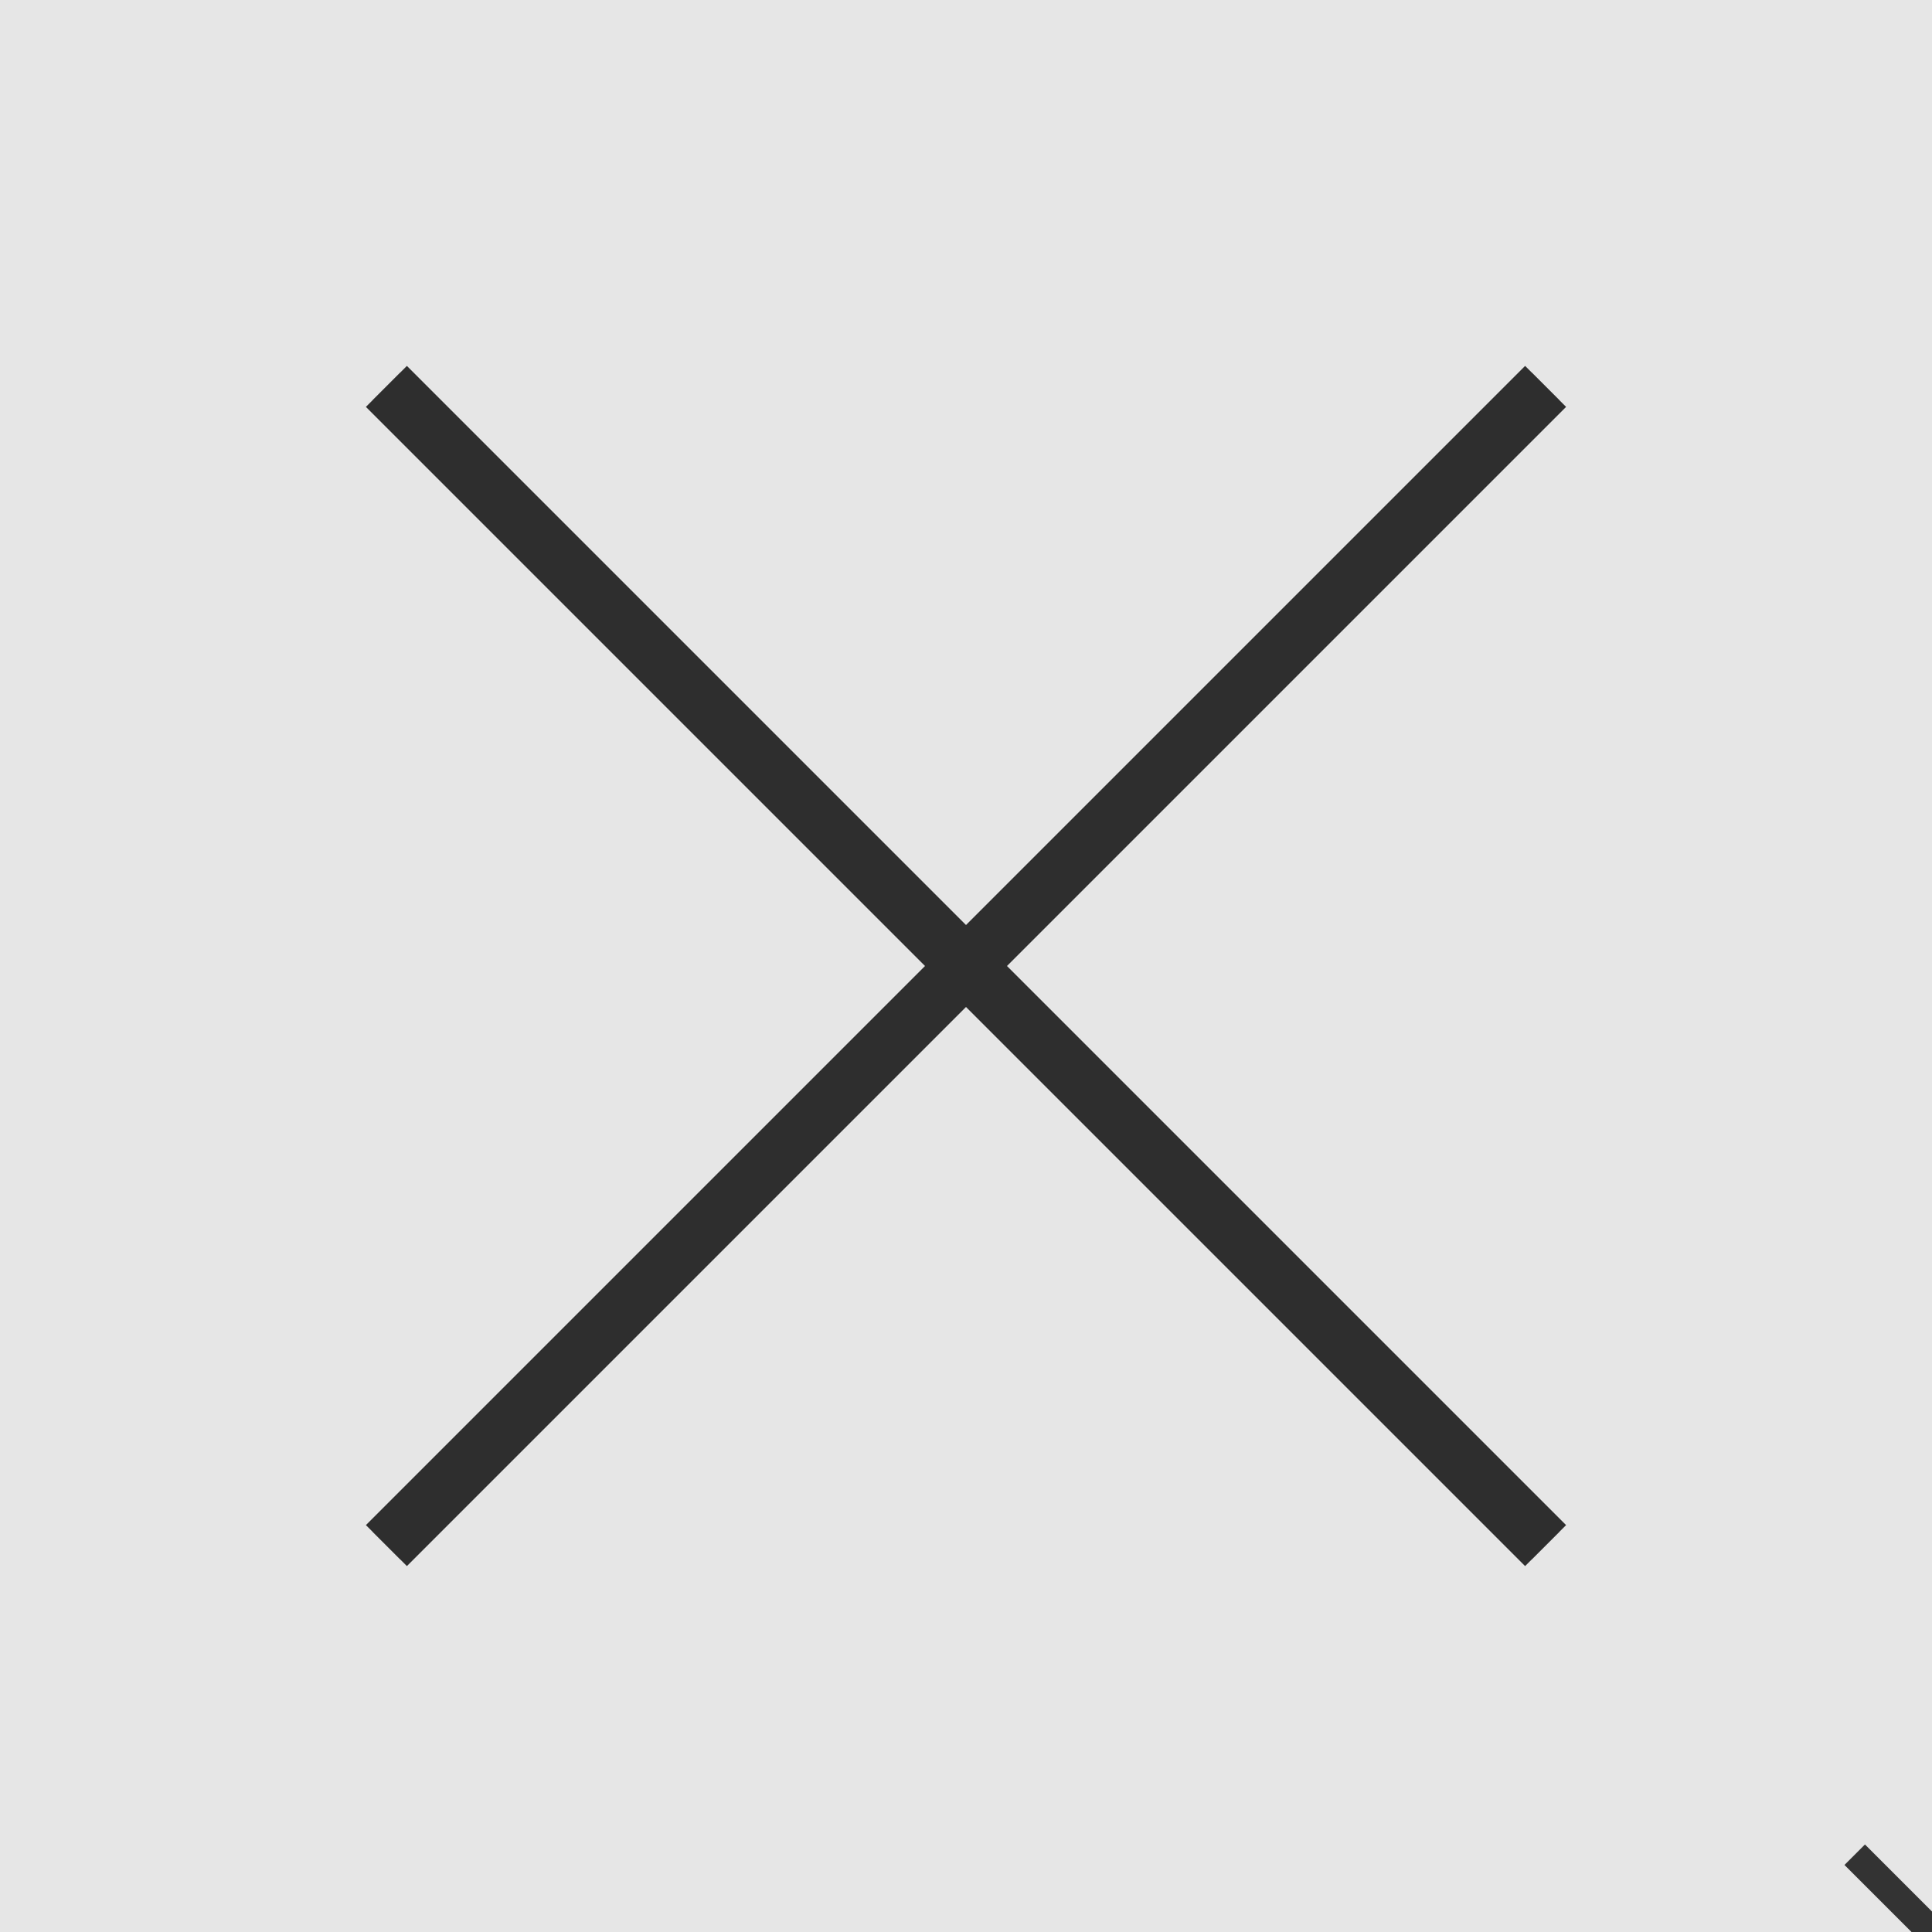
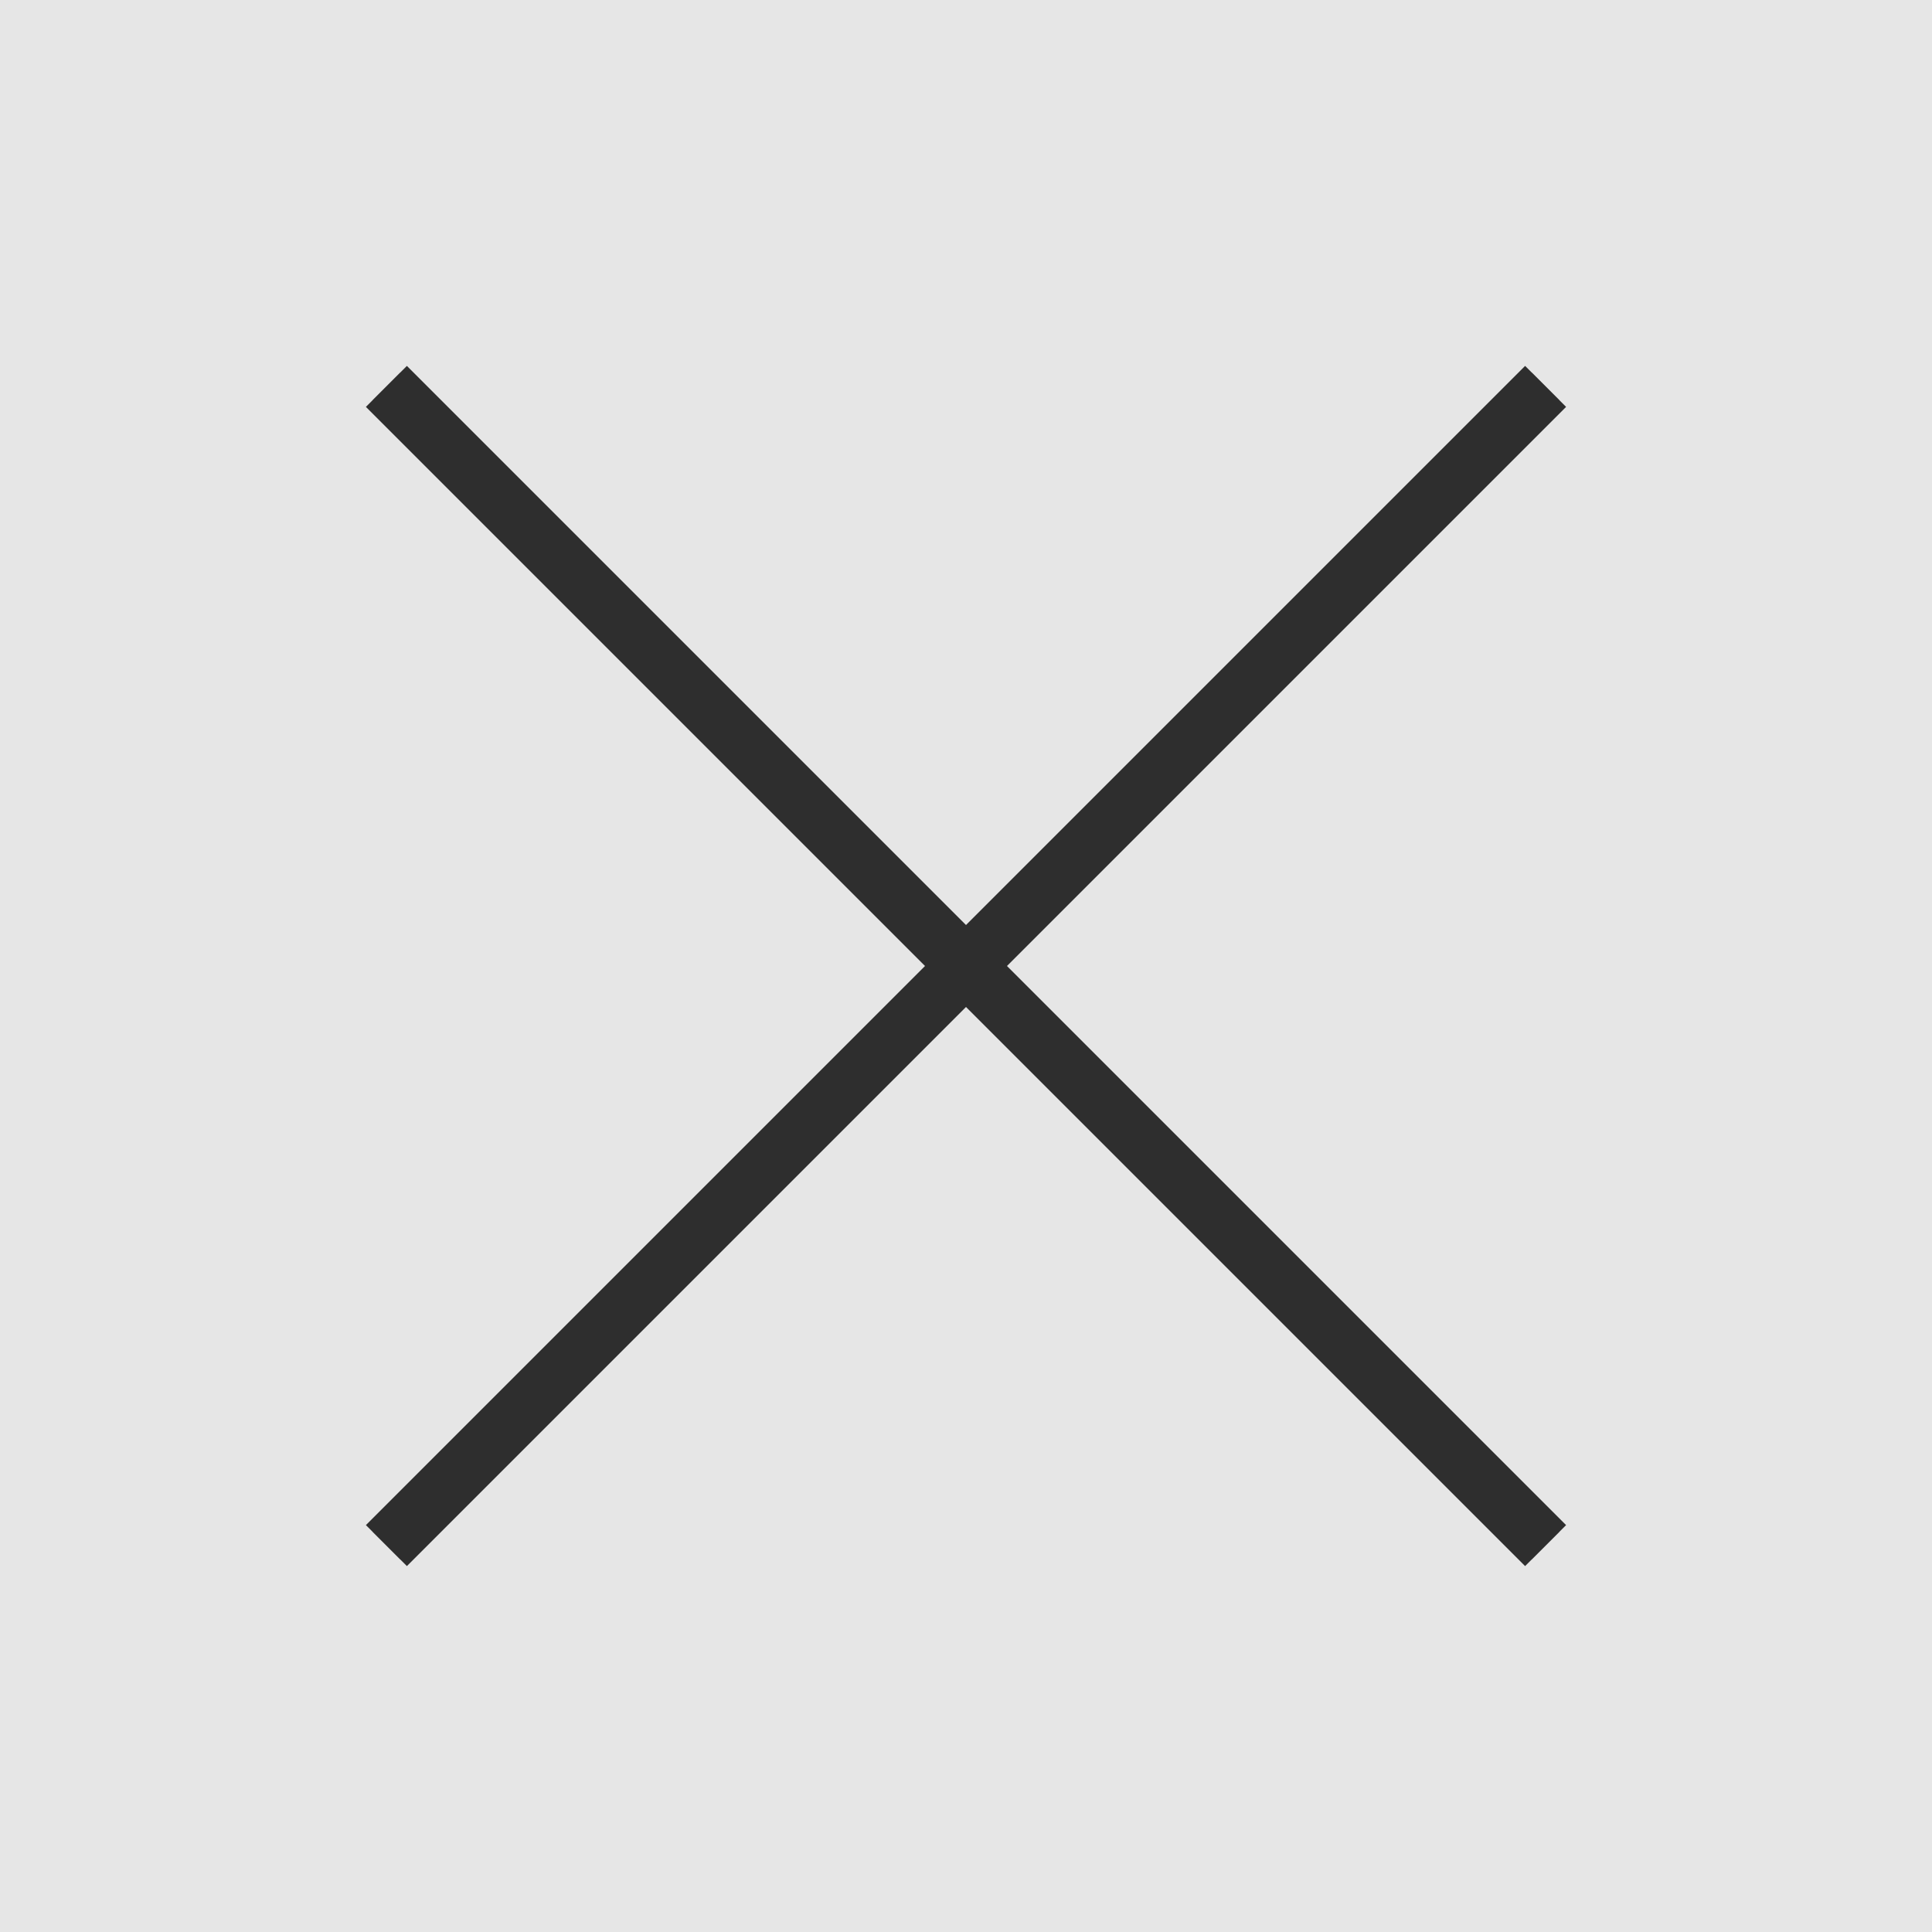
- <svg xmlns="http://www.w3.org/2000/svg" width="100" height="100" viewBox="0 0 100 100">
-   <path d="M20 20 Q40 40 50 50 Q60 60 80 80" stroke="#333" stroke-width="3" fill="none" />
-   <path d="M80 20 Q60 40 50 50 Q40 60 20 80" stroke="#333" stroke-width="3" fill="none" />
-   <path d="M20 20 Q35 35 50 50 Q65 65 80 80" stroke="#333" stroke-width="2" fill="none" opacity="0.5" />
-   <path d="M80 20 Q65 35 50 50 Q35 65 20 80" stroke="#333" stroke-width="2" fill="none" opacity="0.5" />
-   <filter id="noise">
-     <feTurbulence type="fractalNoise" baseFrequency="0.7" numOctaves="3" stitchTiles="stitch" />
-     <feColorMatrix type="saturate" values="0" />
-     <feBlend mode="multiply" in2="SourceGraphic" />
-   </filter>
-   <rect width="200" height="200" filter="url(#noise)" opacity="0.1" />
-   <path d="M100,100 l4,4 M100,100 l-4,-4" stroke="#333" stroke-width="1.5" fill="none" />
-   <text x="100" y="190" font-family="'Noto Sans Thai', sans-serif" font-size="12" text-anchor="middle" fill="#333">
-     รอยร้าวรูปตัว X
-   </text>
+ <svg xmlns="http://www.w3.org/2000/svg" id="Layer_1" data-name="Layer 1" version="1.1" viewBox="0 0 100 100">
+   <defs>
+     <style>
+       .cls-1 {
+         fill: #000;
+         opacity: .1;
+         stroke-width: 0px;
+       }
+ 
+       .cls-1, .cls-2 {
+         isolation: isolate;
+       }
+ 
+       .cls-2 {
+         opacity: .5;
+         stroke-width: 2px;
+       }
+ 
+       .cls-2, .cls-3 {
+         fill: none;
+         stroke: #333;
+       }
+ 
+       .cls-3 {
+         stroke-width: 3px;
+       }
+     </style>
+   </defs>
+   <path class="cls-3" d="M20,20l30,30,30,30" />
+   <path class="cls-3" d="M80,20c-13.3,13.3-23.3,23.3-30,30s-16.7,16.7-30,30" />
+   <path class="cls-2" d="M20,20l30,30,30,30" />
+   <path class="cls-2" d="M80,20l-30,30-30,30" />
+   <rect class="cls-1" y="0" width="200" height="200" />
</svg>
